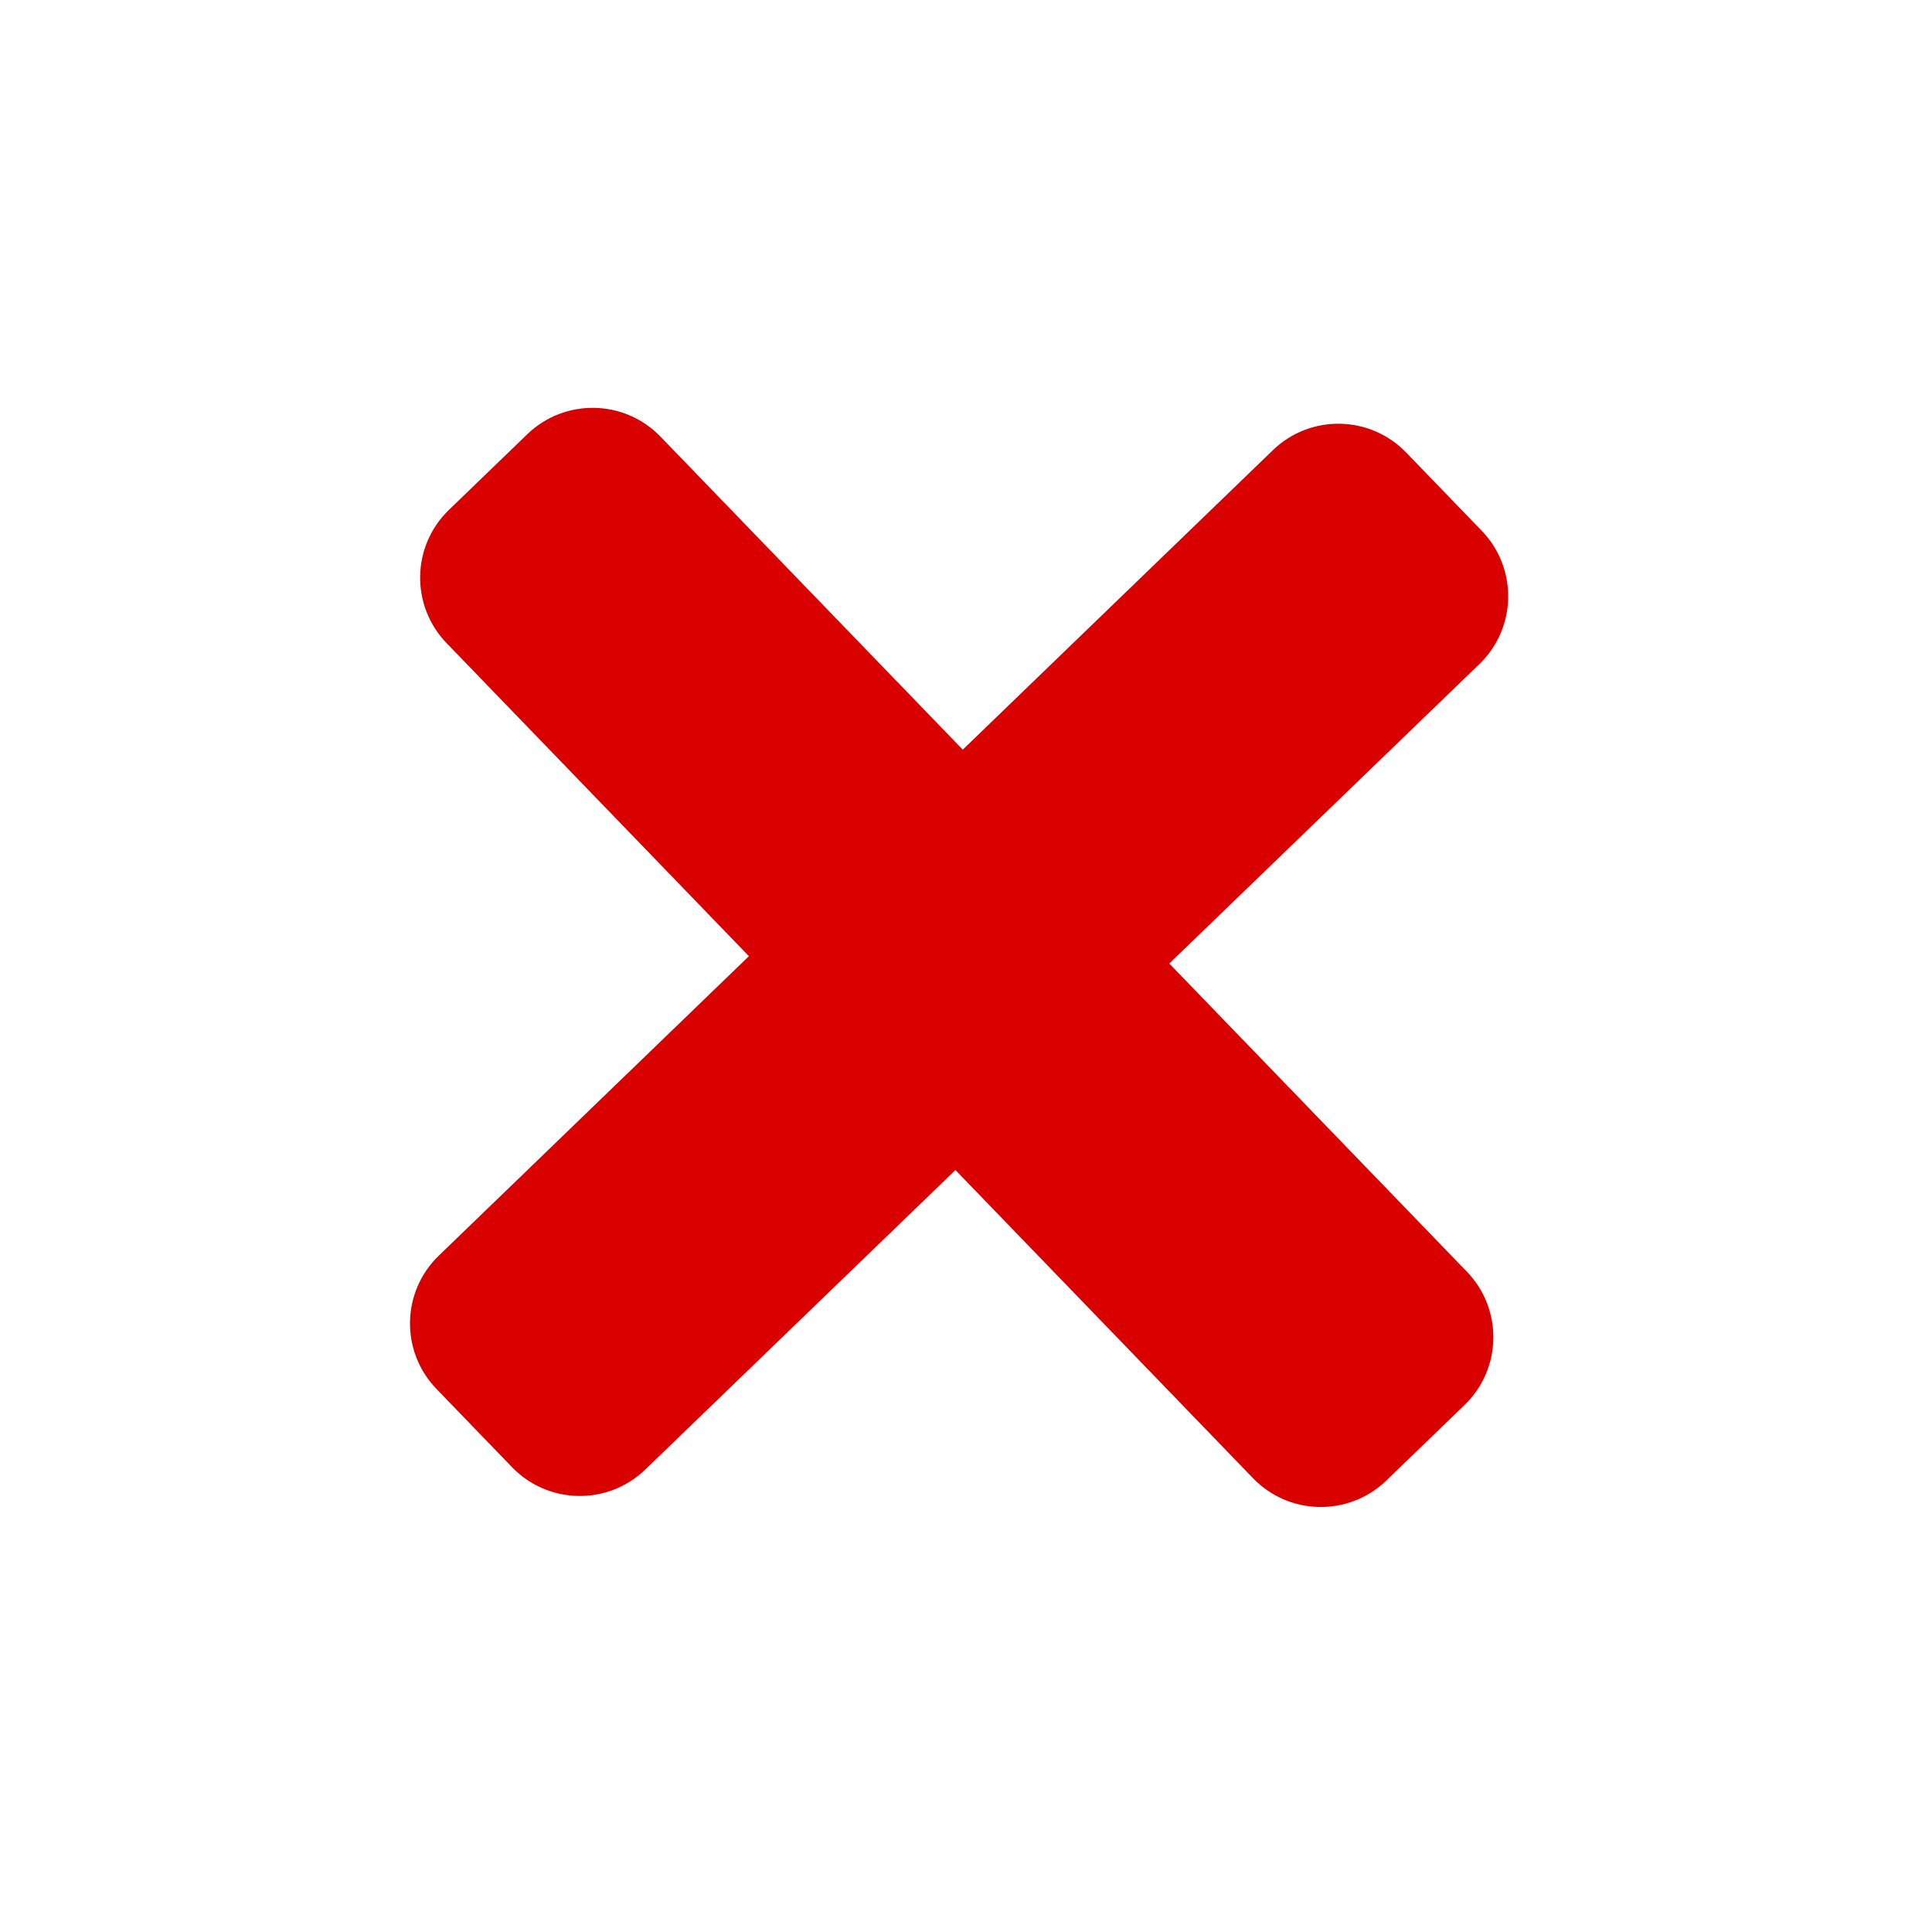
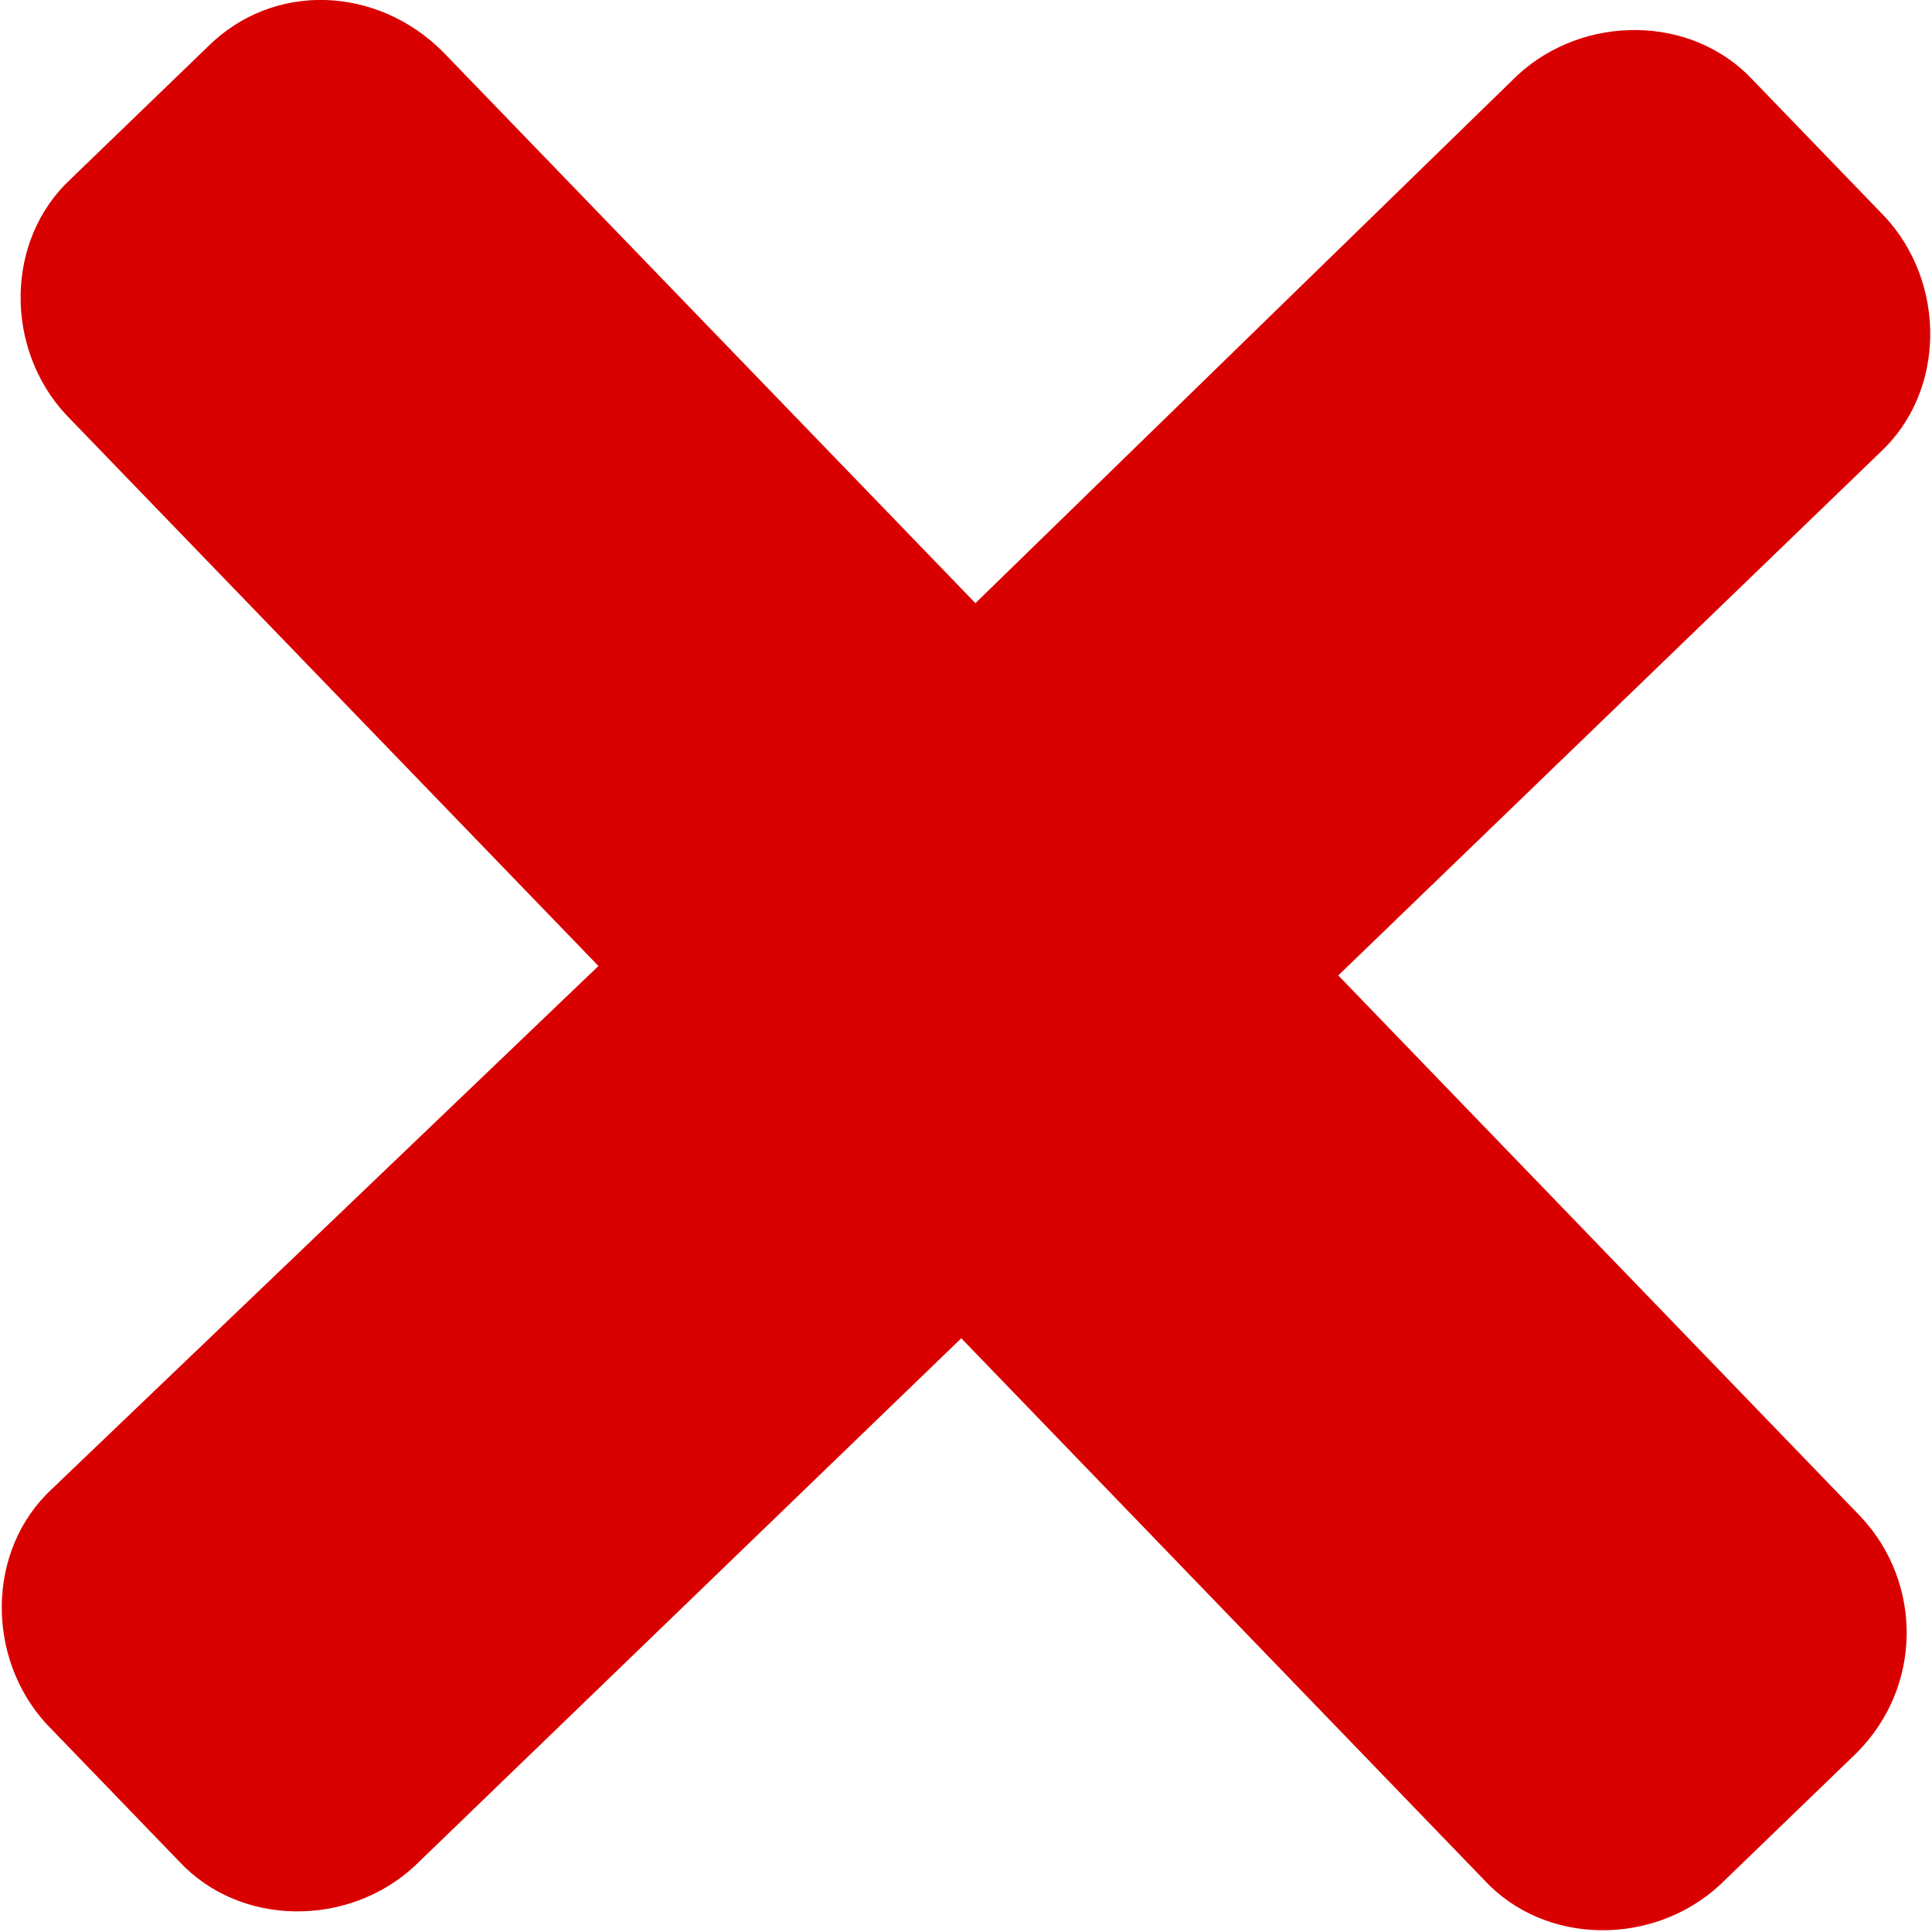
- <svg xmlns="http://www.w3.org/2000/svg" width="41px" height="41px" viewBox="0 0 41 41" version="1.1">
-   <g id="Kreuz" stroke="none" stroke-width="1" fill="none" fill-rule="evenodd">
-     <g fill="#D90000" fill-rule="nonzero">
-       <path d="M23.458,32.636 L23.458,23.544 L23.458,23.544 L32.607,23.544 C33.712,23.544 34.607,22.649 34.607,21.544 L34.607,19.235 C34.607,18.131 33.712,17.235 32.607,17.235 L23.458,17.235 L23.458,17.235 L23.458,8 C23.458,6.895 22.563,6 21.458,6 L19.149,6 C18.044,6 17.149,6.895 17.149,8 L17.149,17.235 L17.149,17.235 L8,17.235 C6.895,17.235 6,18.131 6,19.235 L6,21.544 C6,22.649 6.895,23.544 8,23.544 L17.149,23.544 L17.149,23.544 L17.149,32.636 C17.149,33.74 18.044,34.636 19.149,34.636 L21.458,34.636 C22.563,34.636 23.458,33.74 23.458,32.636 Z" transform="translate(20.30347, 20.31787) rotate(-44) translate(-20.30347, -20.31787) " />
+ <svg xmlns="http://www.w3.org/2000/svg" version="1.1" id="Ebene_1" x="0px" y="0px" viewBox="0 0 41 41" style="enable-background:new 0 0 41 41;" xml:space="preserve">
+   <style type="text/css">
+ 	.st0{fill:#D90000;}
+ </style>
+   <g id="Kreuz">
+     <g>
+       <path class="st0" d="M39.5,32.2L28.4,20.7l0,0L39.9,9.6c1.4-1.3,1.4-3.6,0.1-5l-2.8-2.9c-1.3-1.4-3.6-1.4-5-0.1L20.7,12.8l0,0    L9.4,1.1C8-0.3,5.8-0.4,4.4,1L1.5,3.8c-1.4,1.3-1.4,3.6-0.1,5l11.3,11.7l0,0L1.1,31.6c-1.4,1.3-1.4,3.6-0.1,5l2.8,2.9    c1.3,1.4,3.6,1.4,5,0.1l11.6-11.2l0,0l11.1,11.5c1.3,1.4,3.6,1.4,5,0.1l2.9-2.8C40.8,35.8,40.8,33.6,39.5,32.2z" />
    </g>
  </g>
</svg>
